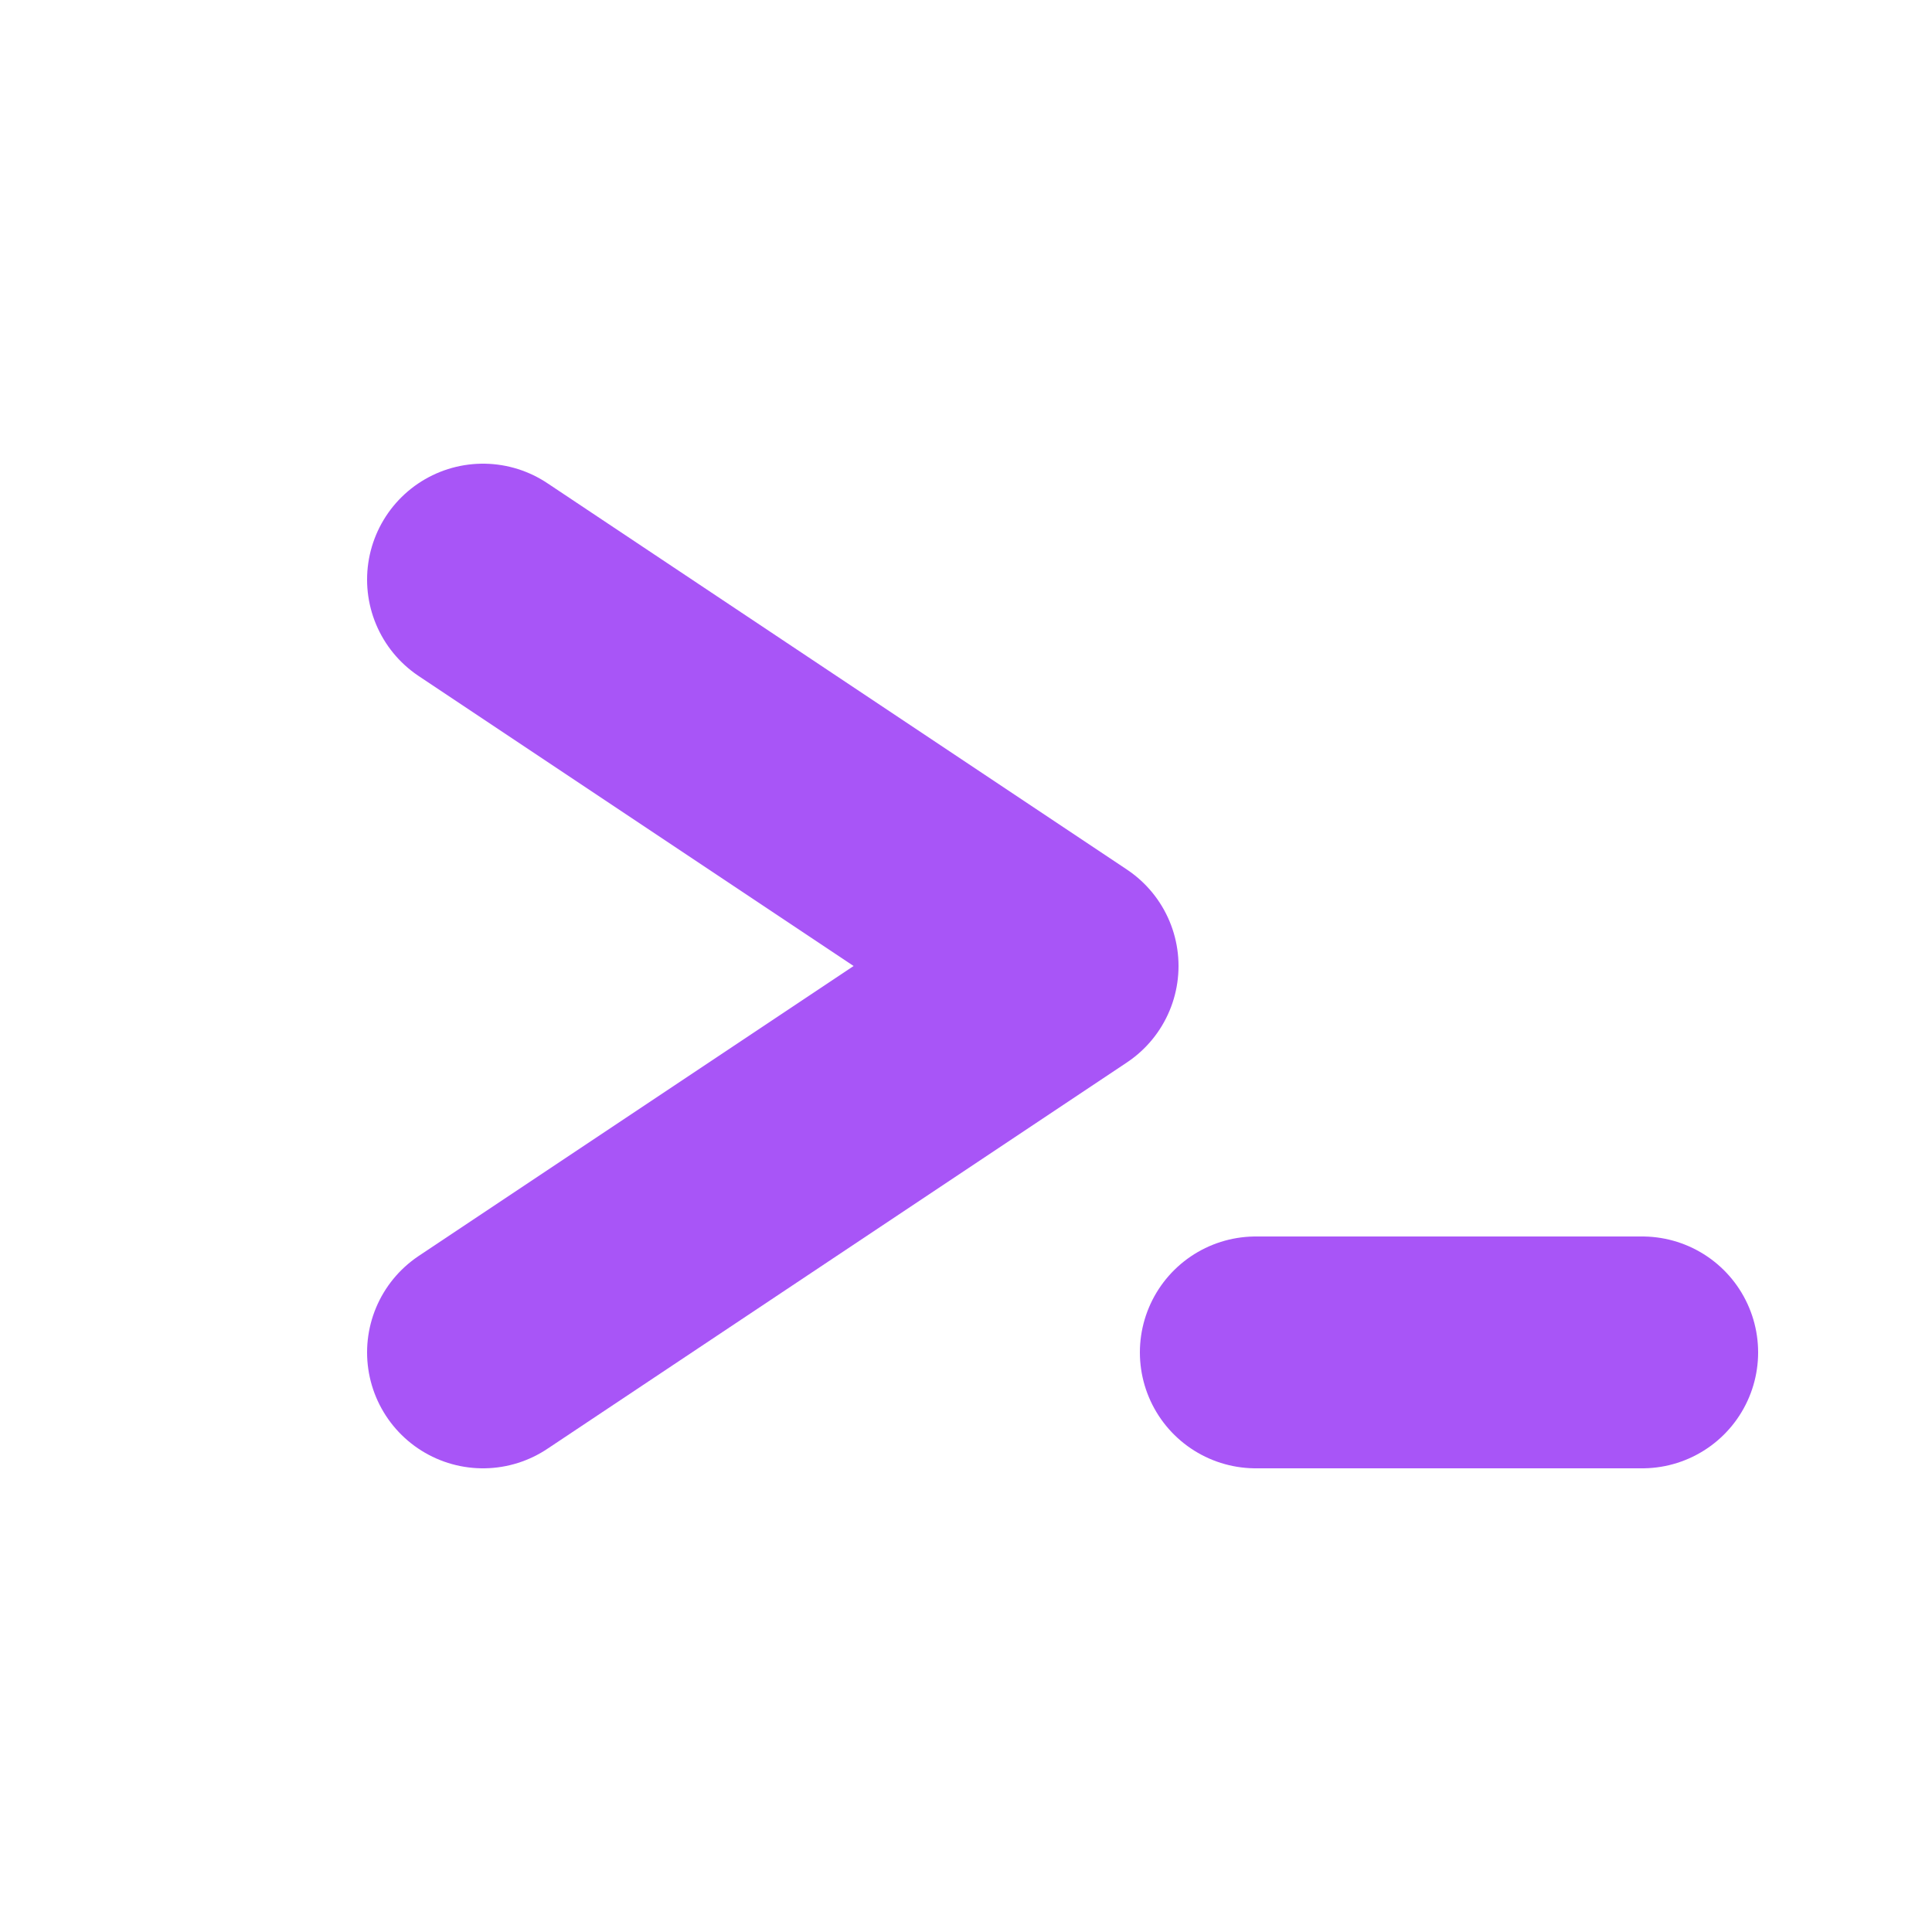
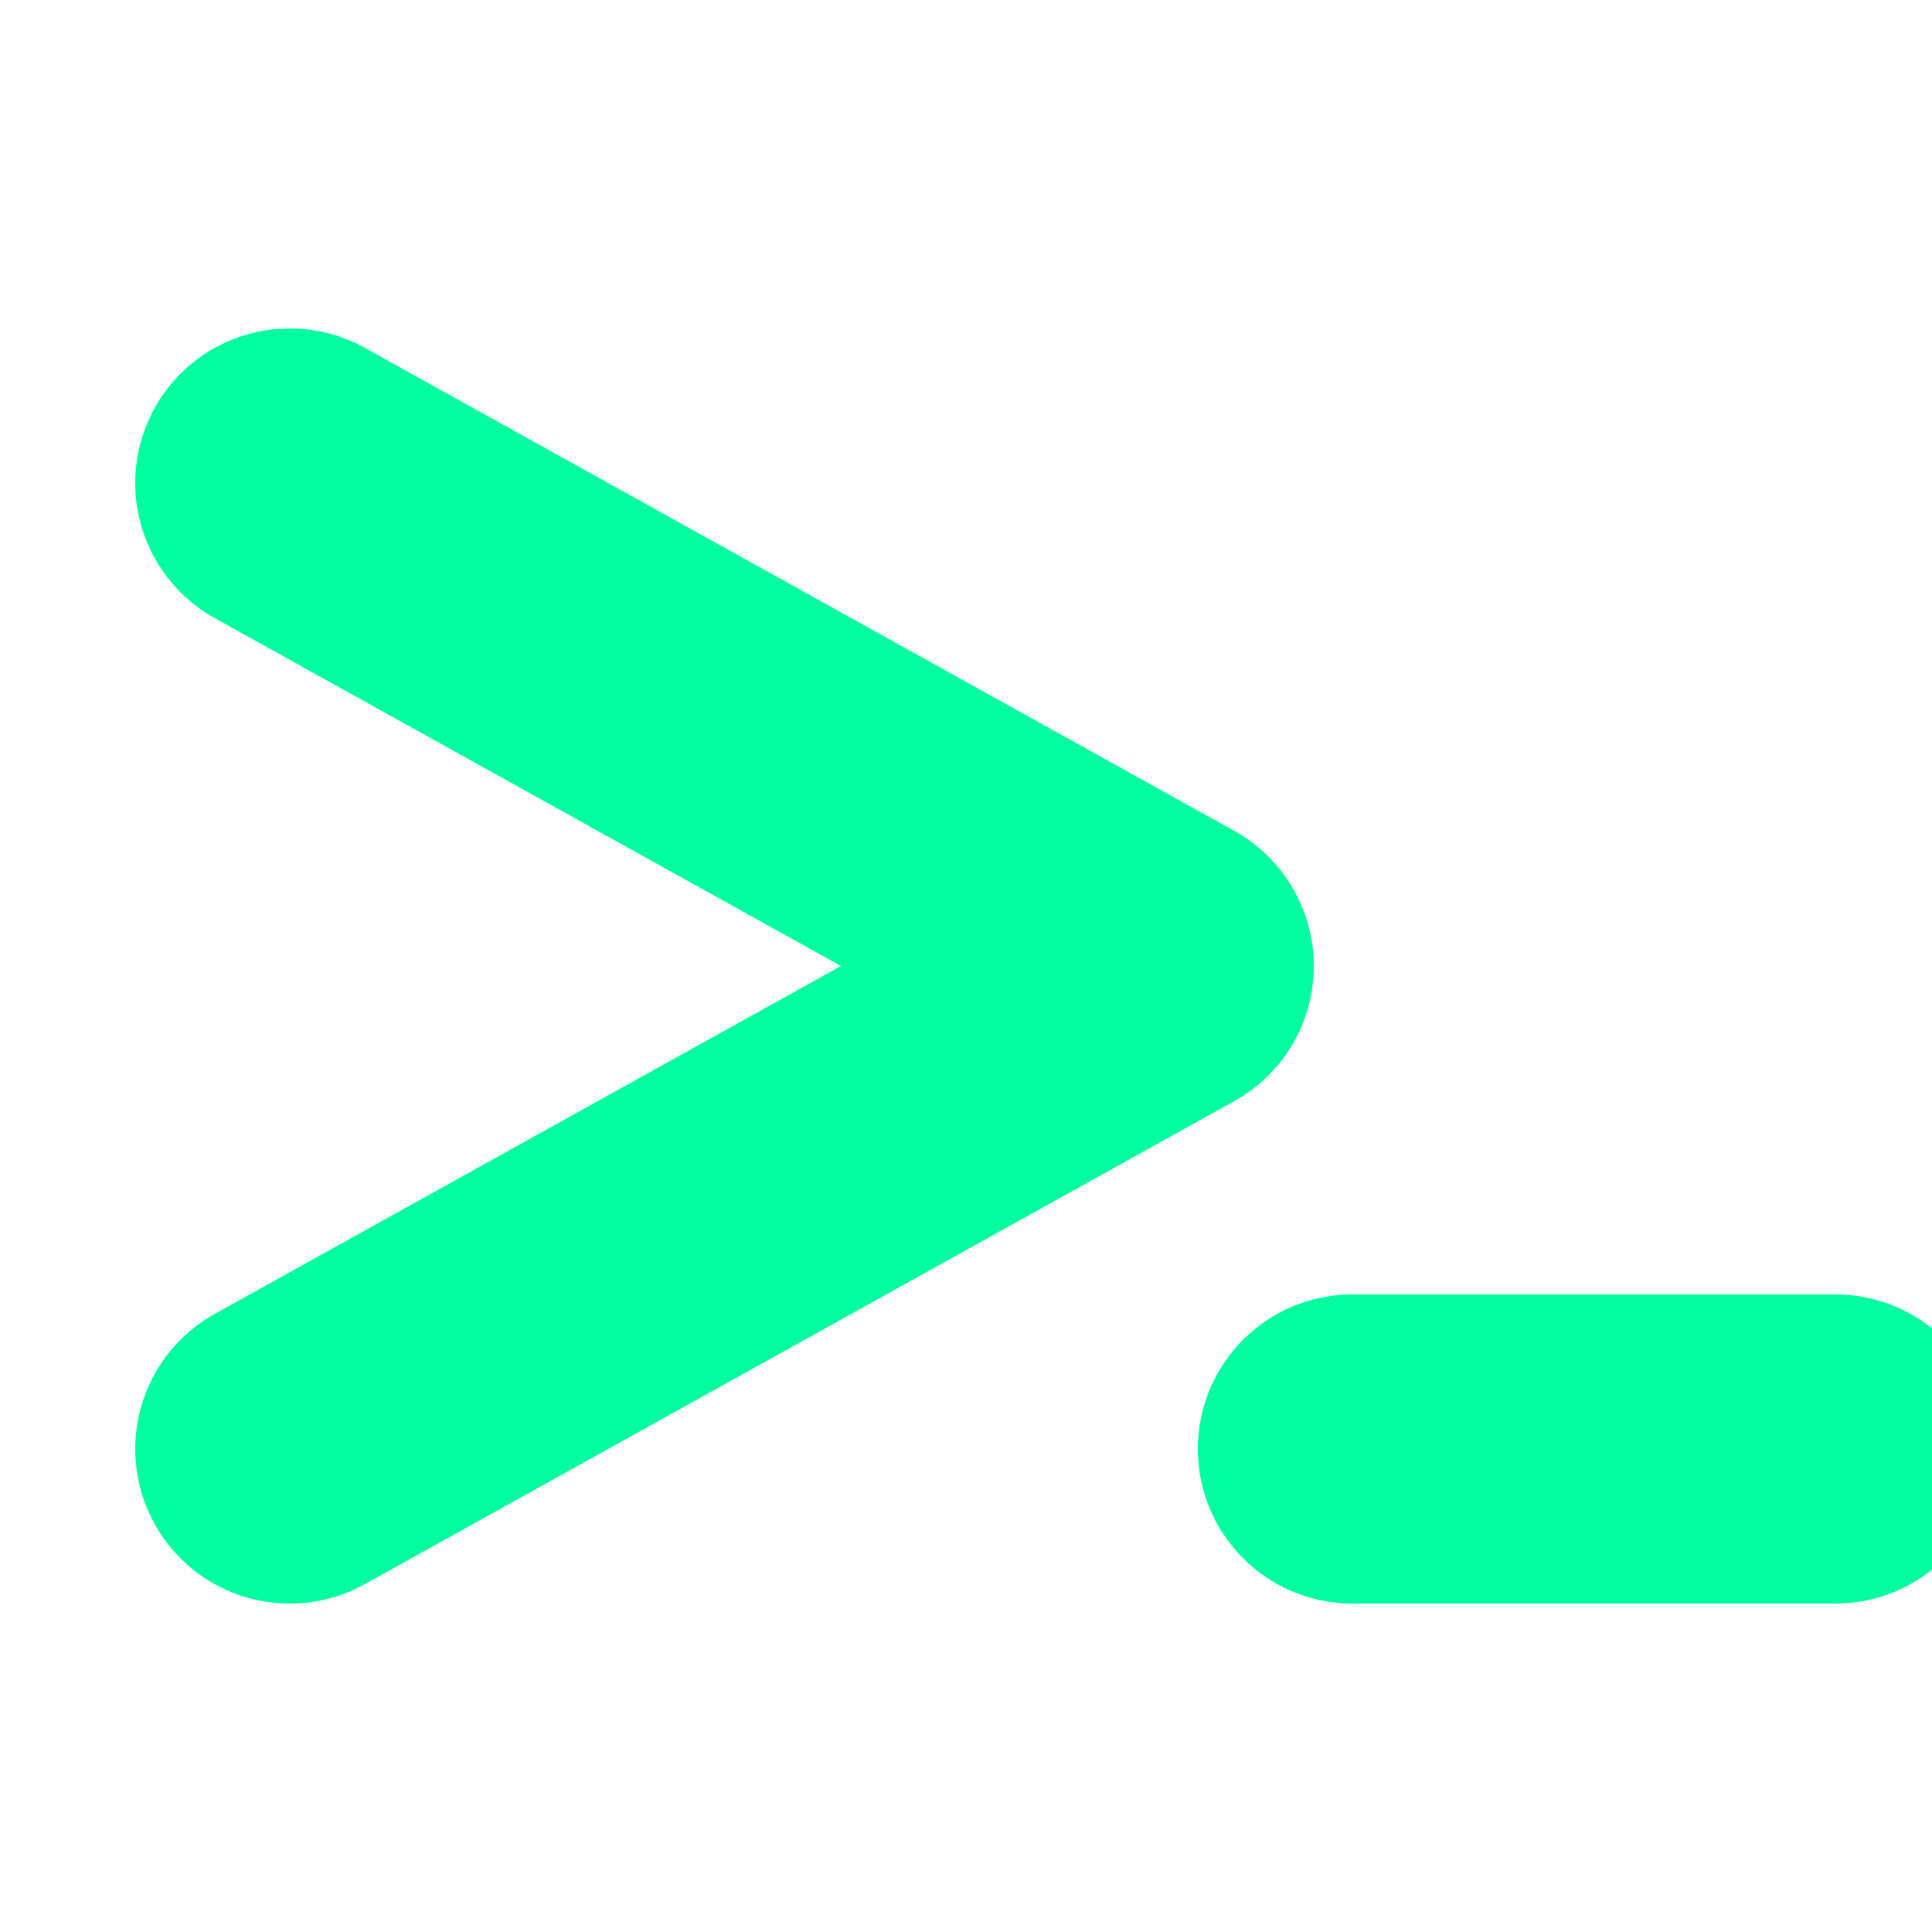
<svg xmlns="http://www.w3.org/2000/svg" viewBox="0 0 100 100">
-   <path d="M25 30 L55 50 L25 70" fill="none" stroke="#a855f7" stroke-width="12" stroke-linecap="round" stroke-linejoin="round" />
-   <line x1="65" y1="70" x2="85" y2="70" stroke="#a855f7" stroke-width="12" stroke-linecap="round" />
+   <path d="M15 25 L60 50 L15 75" fill="none" stroke="#00ff9f" stroke-width="16" stroke-linecap="round" stroke-linejoin="round" />
+   <line x1="70" y1="75" x2="95" y2="75" stroke="#00ff9f" stroke-width="16" stroke-linecap="round" />
</svg>
